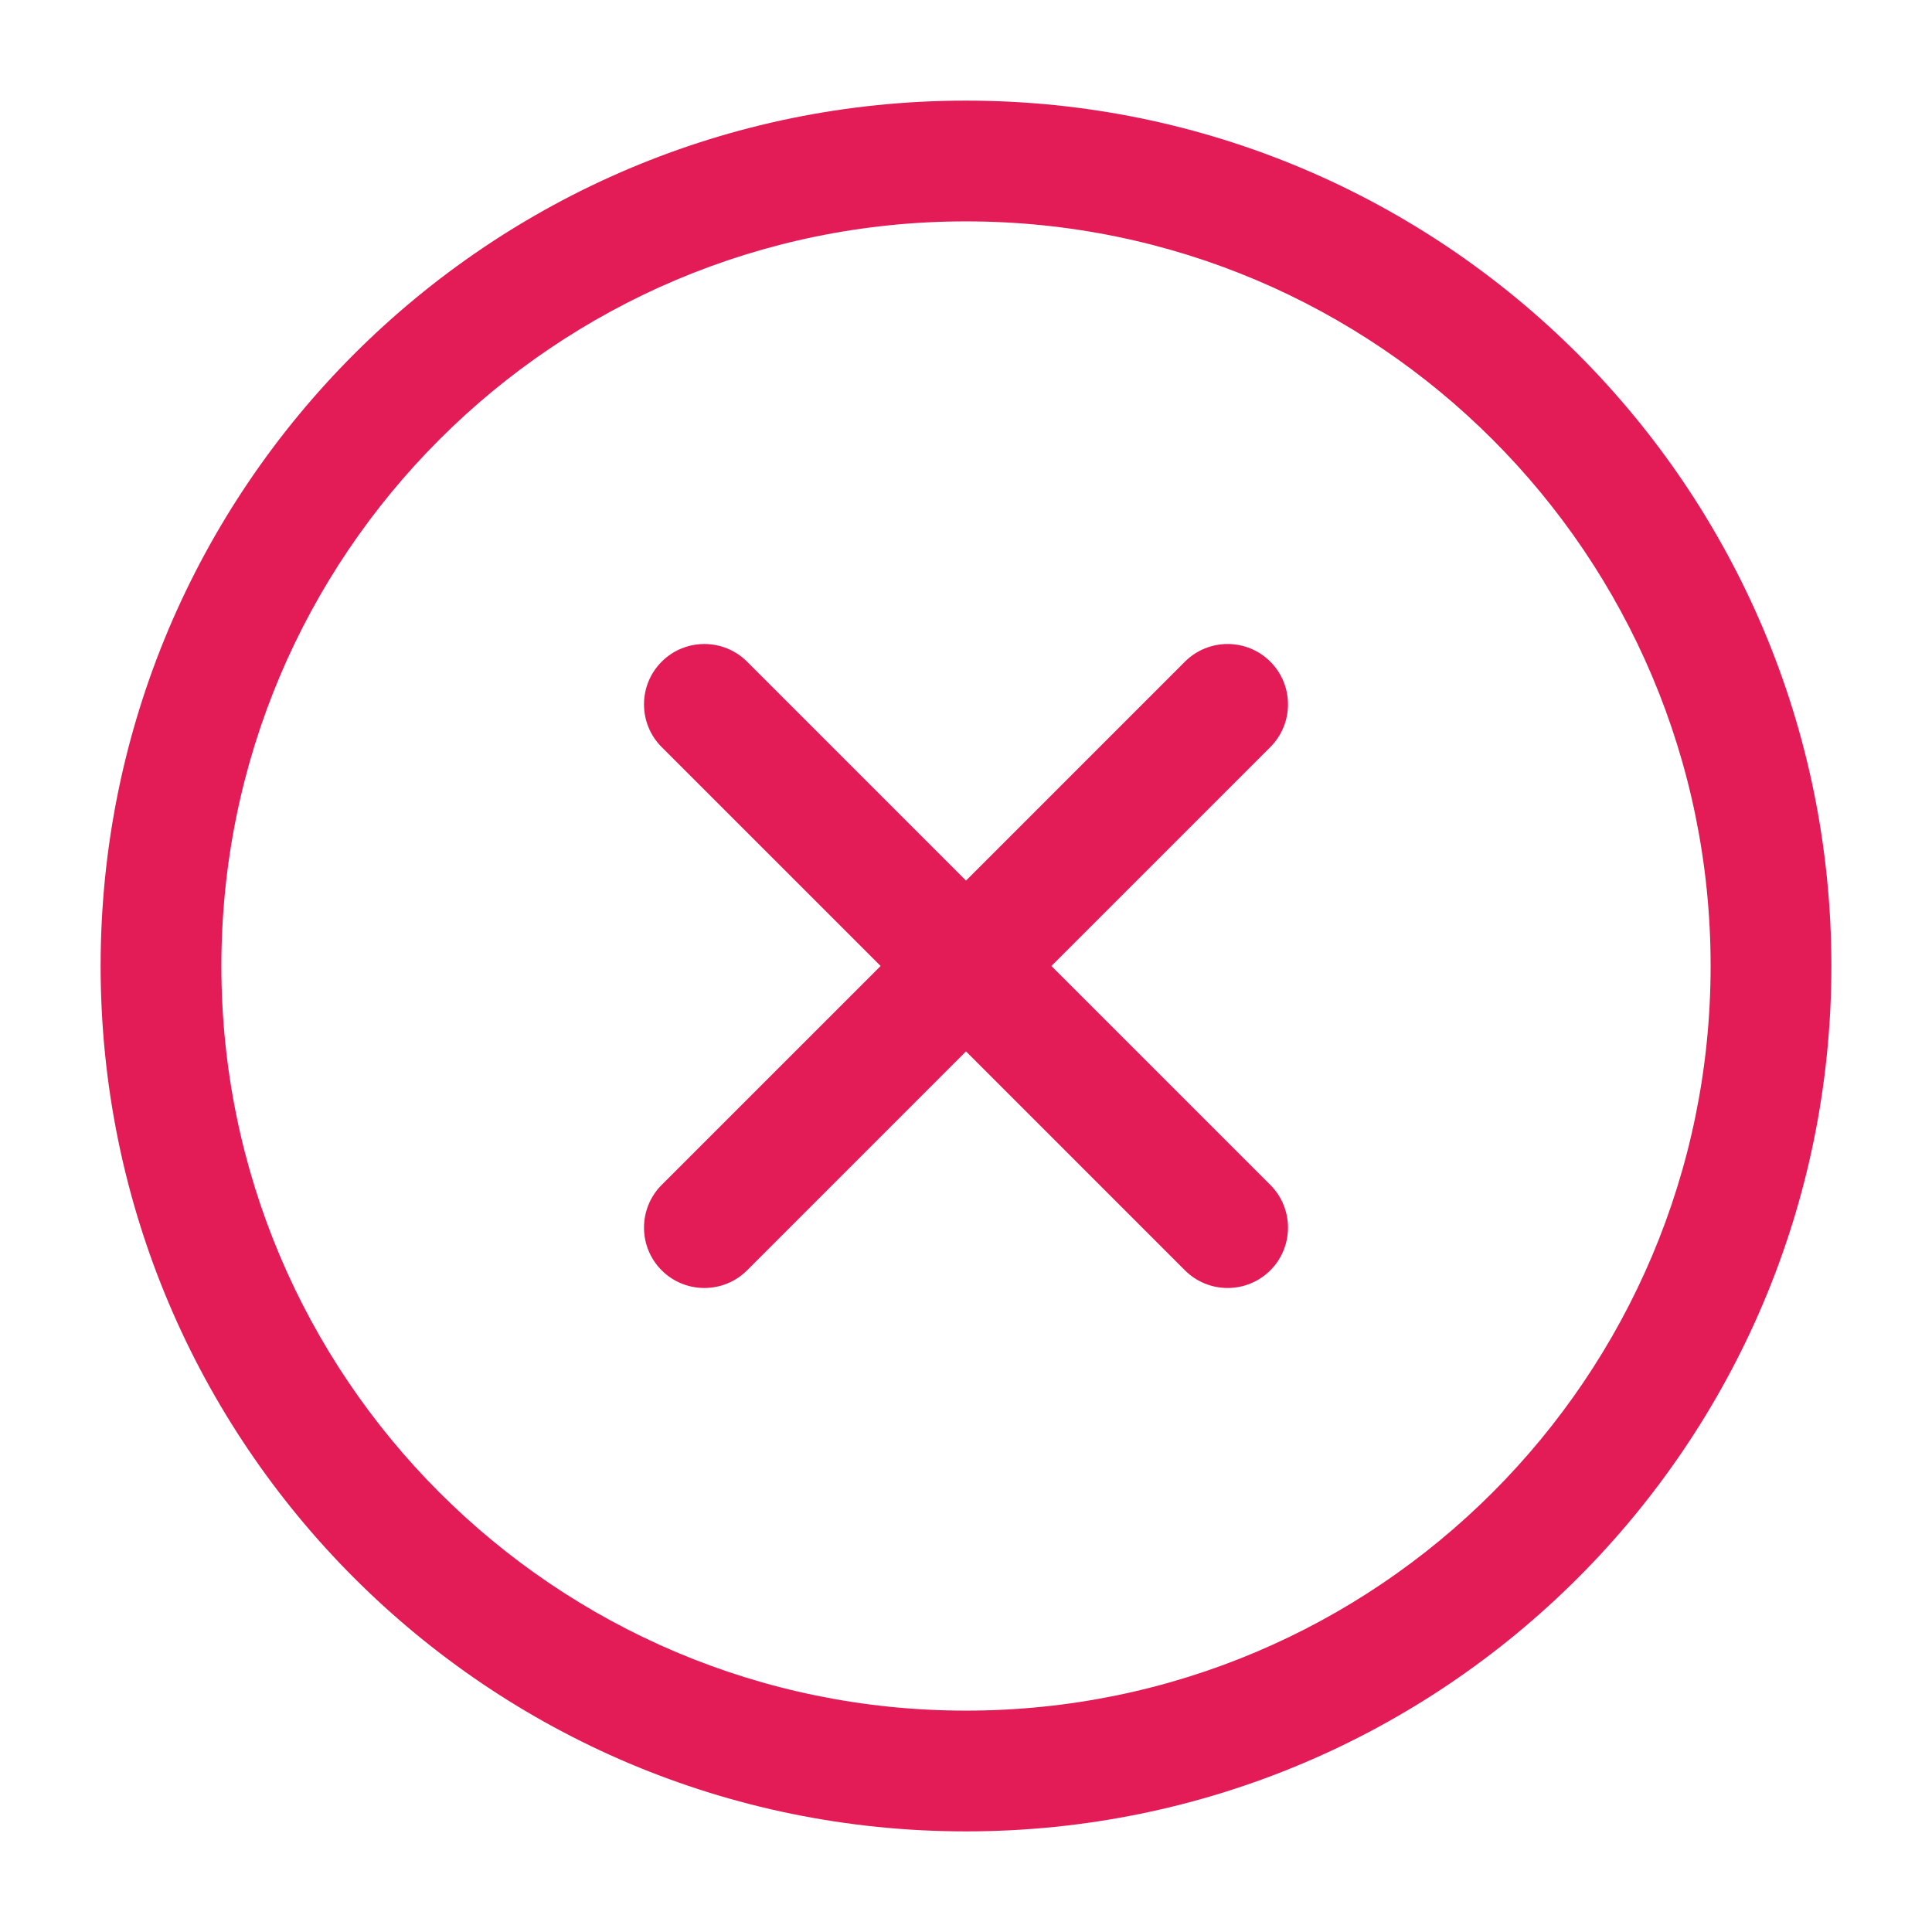
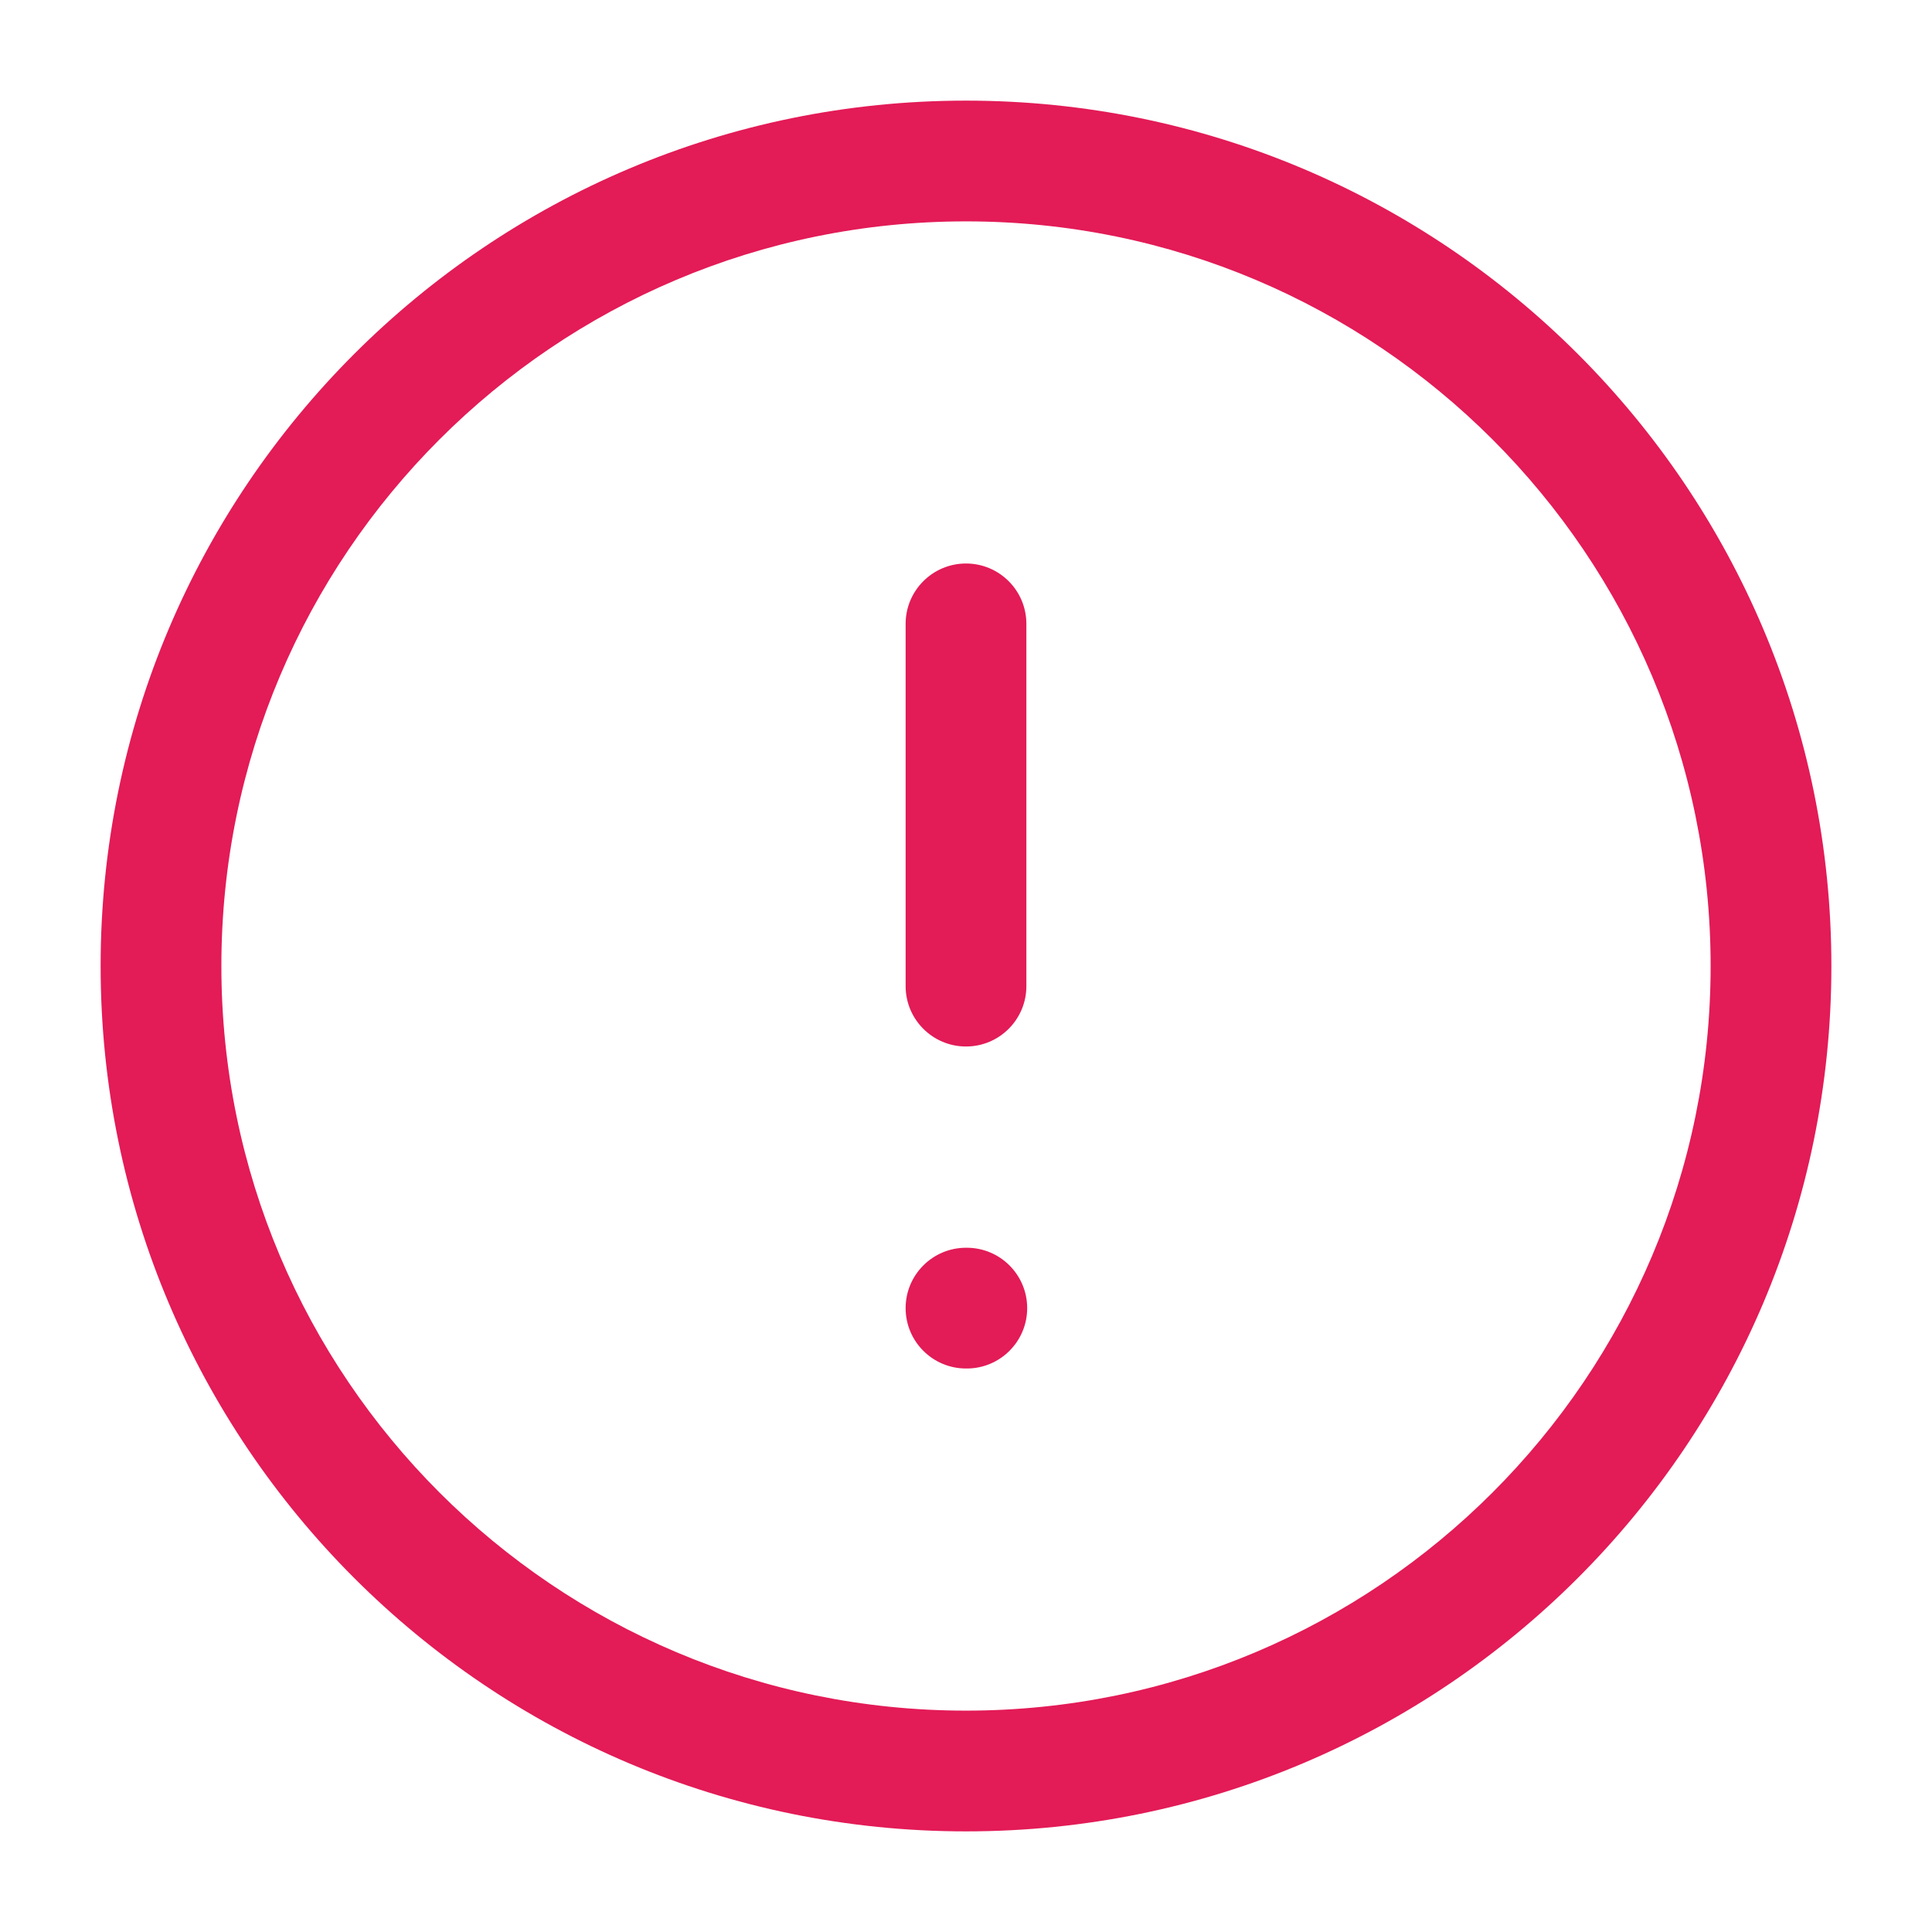
<svg xmlns="http://www.w3.org/2000/svg" width="48" height="48" viewBox="0 0 48 48" fill="none">
-   <path d="M31.561 16.439C32.146 17.025 32.146 17.975 31.561 18.561L26.121 24L31.561 29.439C32.146 30.025 32.146 30.975 31.561 31.561C30.975 32.146 30.025 32.146 29.439 31.561L24 26.121L18.561 31.561C17.975 32.146 17.025 32.146 16.439 31.561C15.854 30.975 15.854 30.025 16.439 29.439L21.879 24L16.439 18.561C15.854 17.975 15.854 17.025 16.439 16.439C17.025 15.854 17.975 15.854 18.561 16.439L24 21.879L29.439 16.439C30.025 15.854 30.975 15.854 31.561 16.439Z" fill="#E31B57" />
+   <path d="M24 14C24.828 14 25.5 14.672 25.5 15.5V24.5C25.5 25.328 24.828 26 24 26C23.172 26 22.5 25.328 22.5 24.5V15.5C22.5 14.672 23.172 14 24 14Z" fill="#E31B57" />
+   <path d="M24 31C23.172 31 22.5 31.672 22.5 32.5C22.5 33.328 23.172 34 24 34H24.02C24.848 34 25.52 33.328 25.52 32.5C25.52 31.672 24.848 31 24.02 31H24Z" fill="#E31B57" />
  <path fill-rule="evenodd" clip-rule="evenodd" d="M2.5 24C2.5 12.126 12.126 2.5 24 2.5C35.874 2.5 45.5 12.126 45.5 24C45.5 35.874 35.874 45.5 24 45.5C12.126 45.5 2.5 35.874 2.5 24ZM24 5.5C13.783 5.5 5.5 13.783 5.5 24C5.5 34.217 13.783 42.5 24 42.5C34.217 42.5 42.5 34.217 42.5 24C42.5 13.783 34.217 5.5 24 5.5Z" fill="#E31B57" />
</svg>
